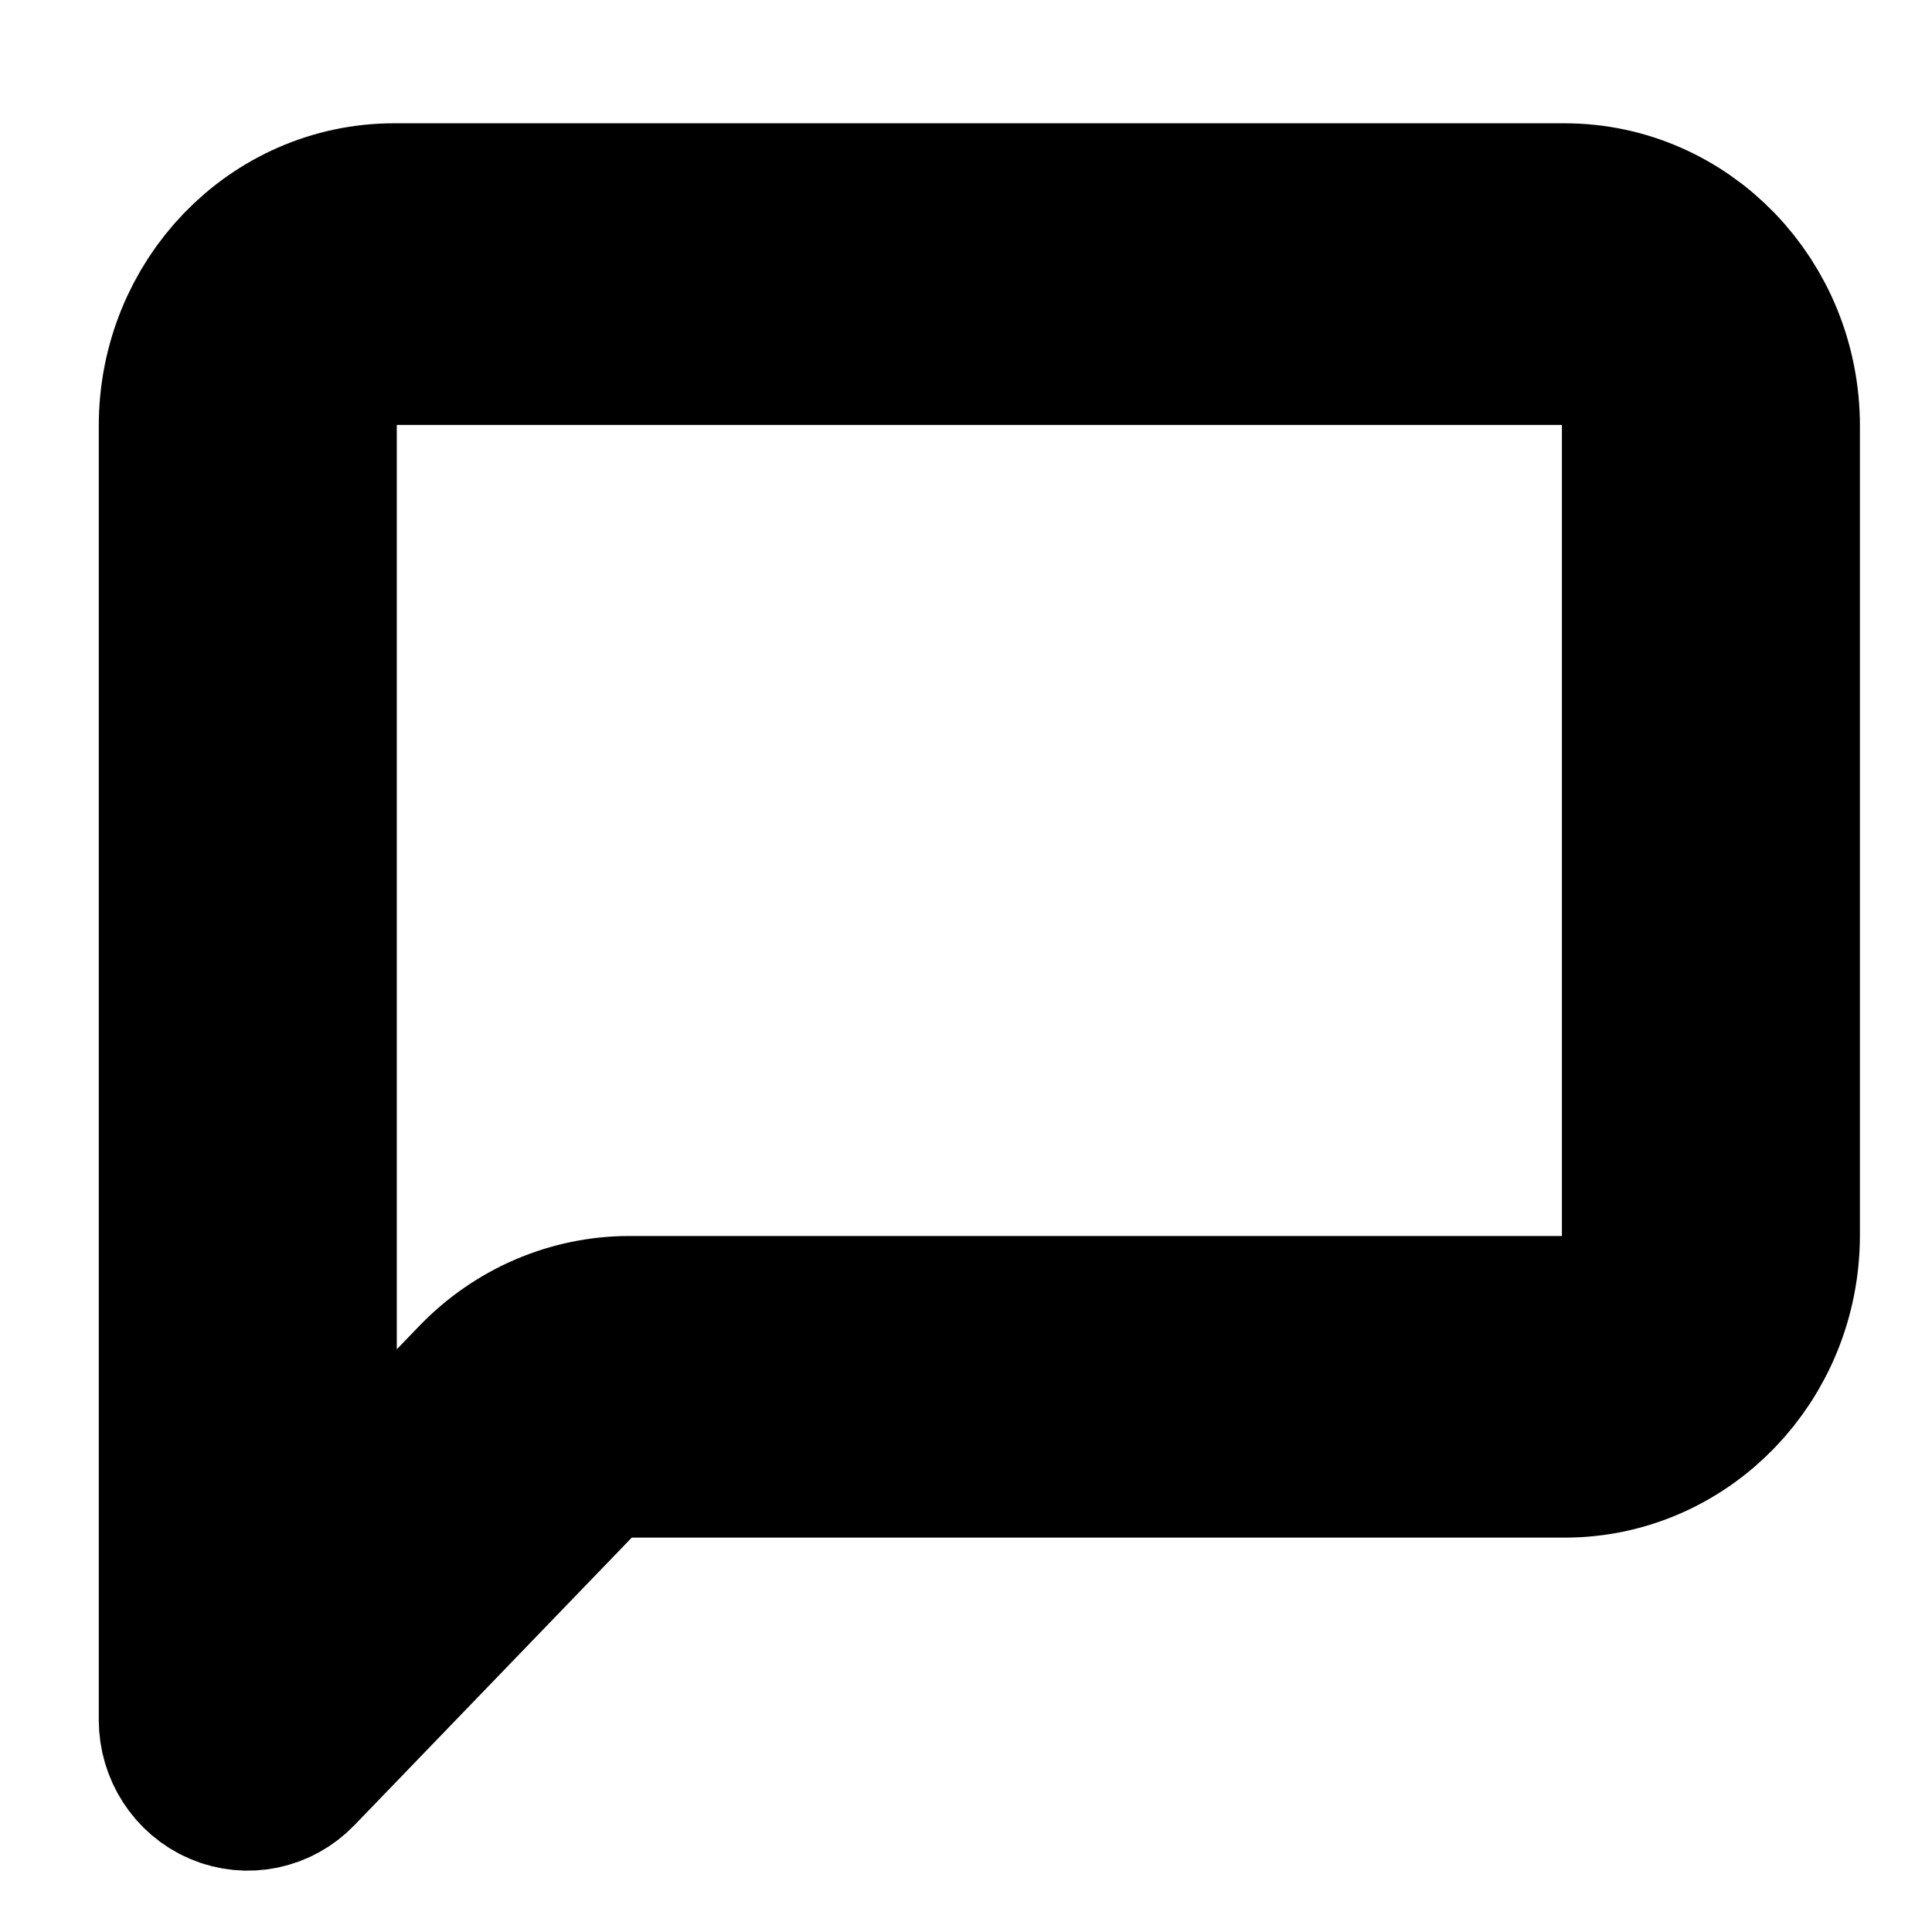
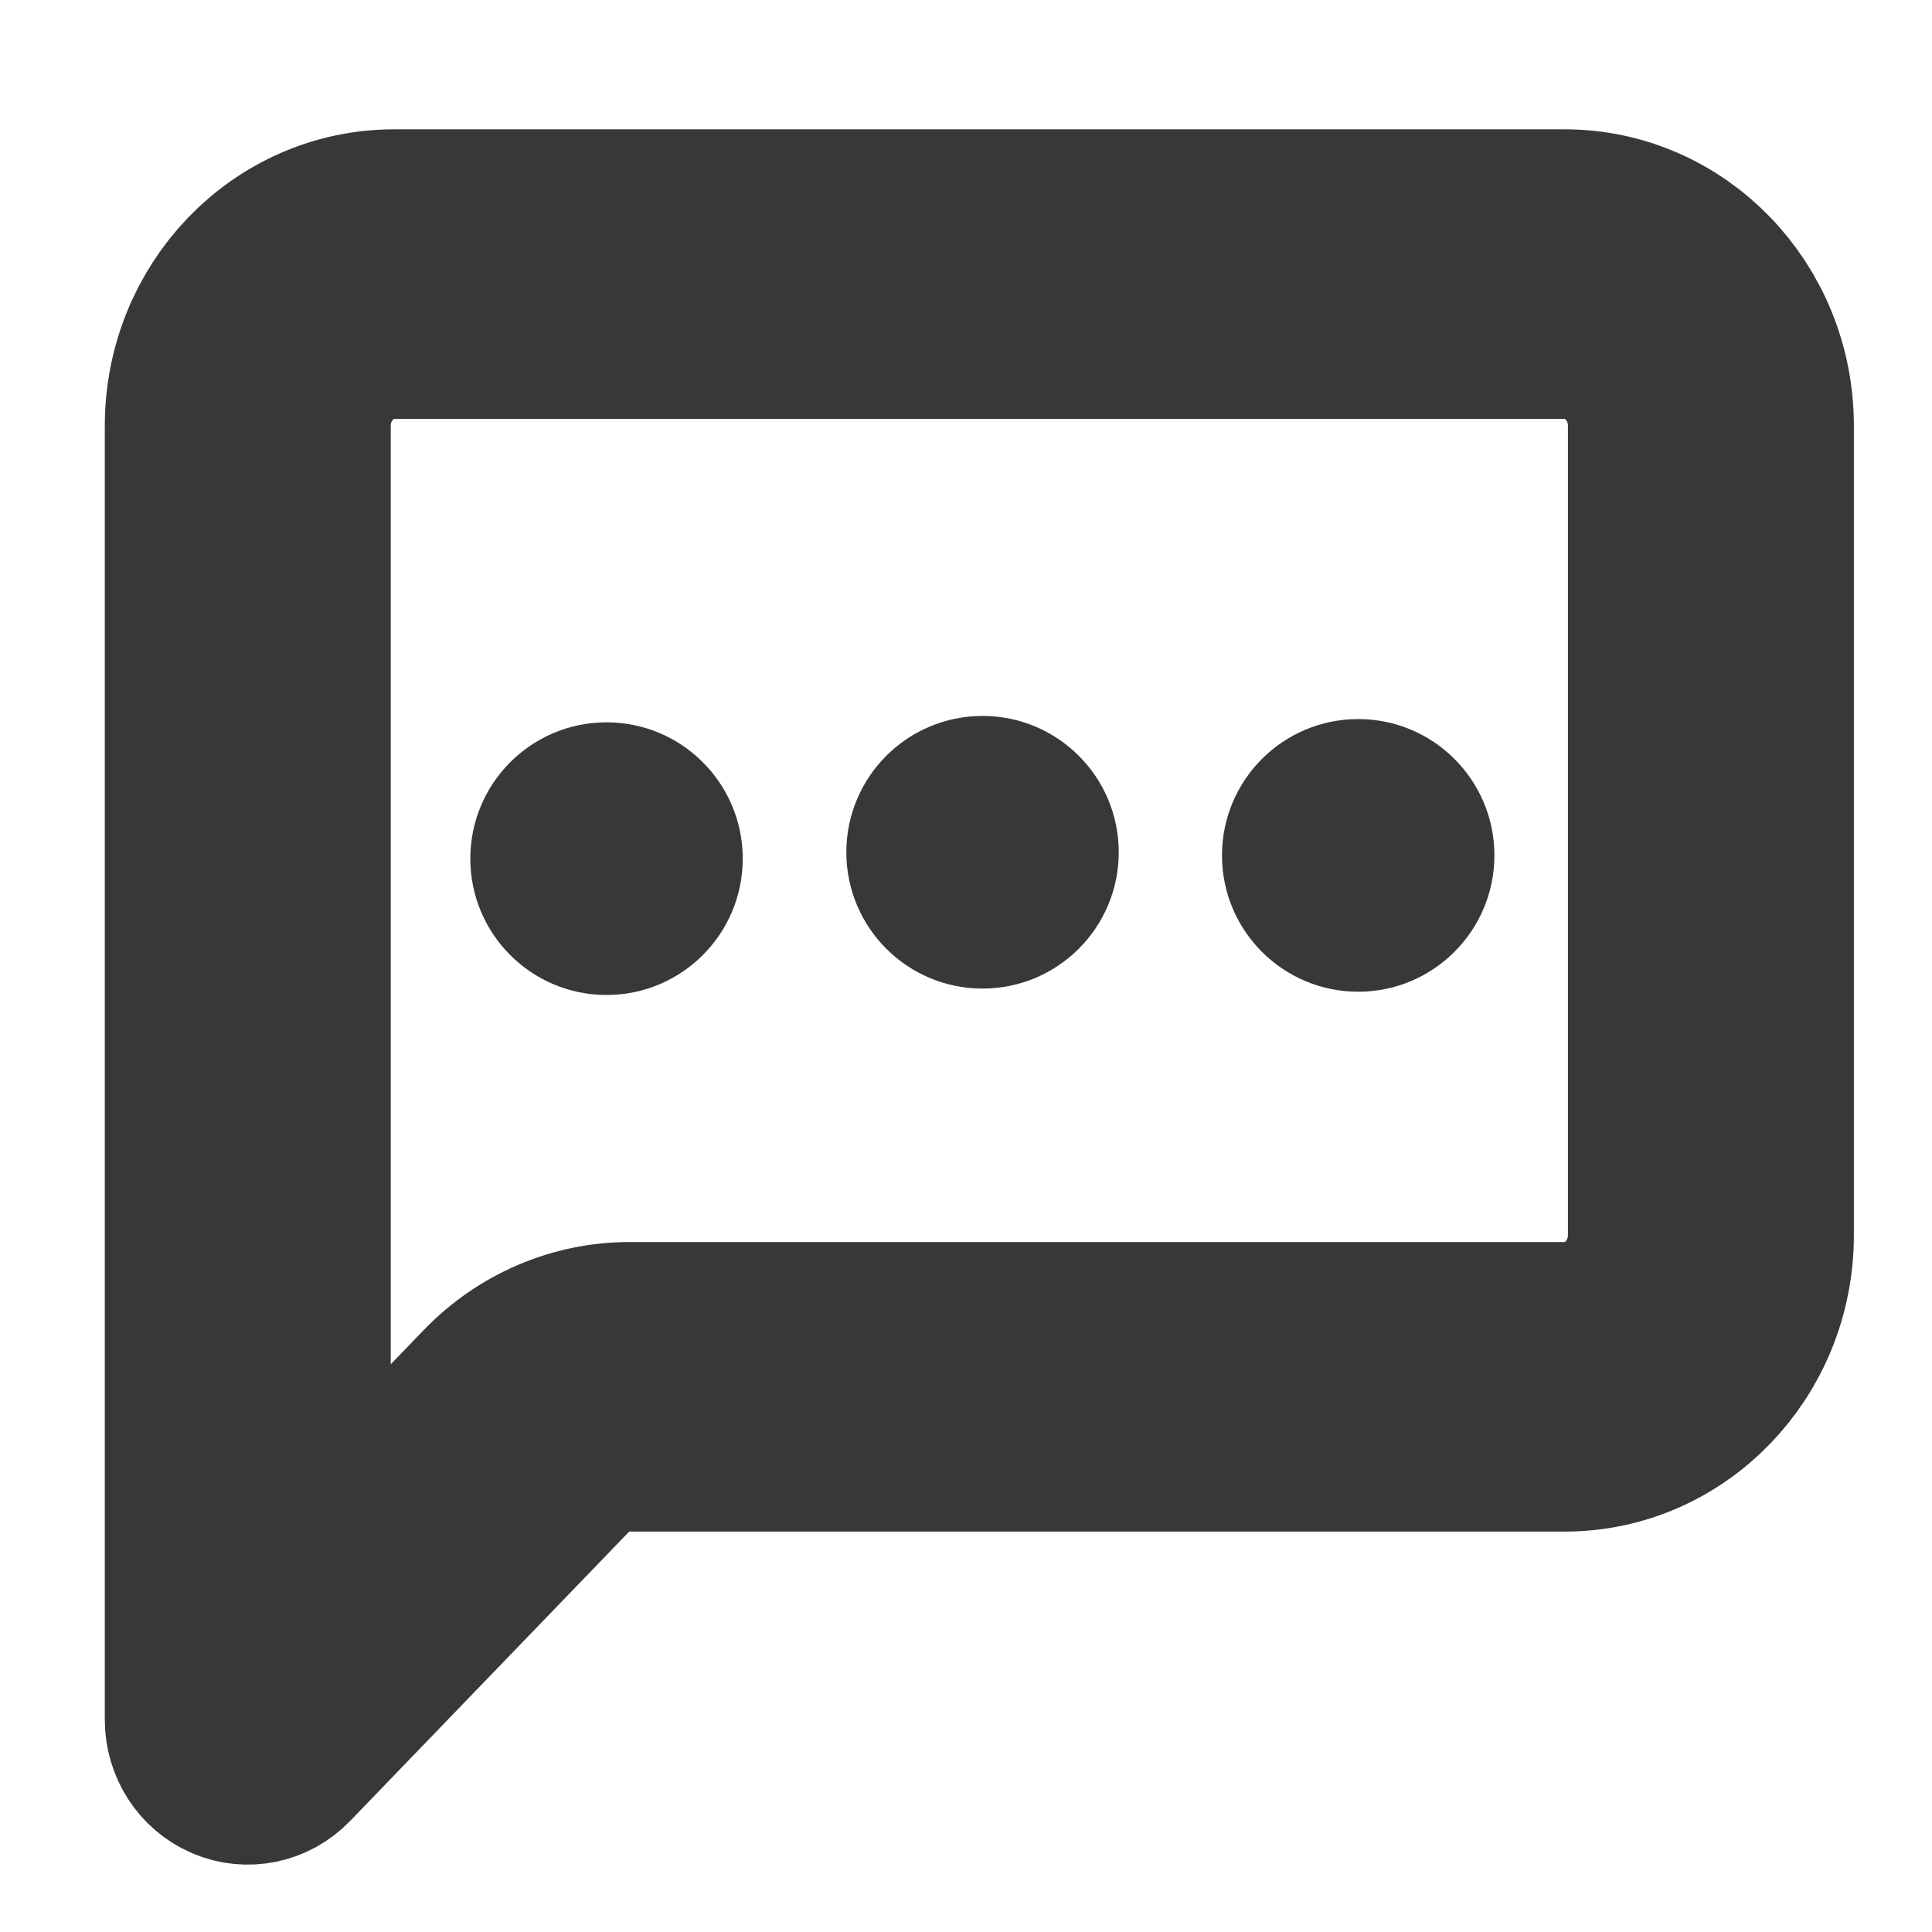
<svg xmlns="http://www.w3.org/2000/svg" width="16" height="16" fill="currentColor" class="bi bi-chat-left" viewBox="0 0 16 16" version="1.1" id="svg4">
  <defs id="defs8" />
-   <path d="m 12.957,2.689 a 0.808,0.838 0 0 1 0.808,0.838 v 6.701 a 0.808,0.838 0 0 1 -0.808,0.838 H 5.213 A 1.616,1.675 0 0 0 4.071,11.556 L 2.456,13.232 V 3.526 A 0.808,0.838 0 0 1 3.263,2.689 Z M 3.263,1.851 A 1.616,1.675 0 0 0 1.648,3.526 V 14.243 a 0.404,0.419 0 0 0 0.69,0.296 l 2.305,-2.39 a 0.808,0.838 0 0 1 0.571,-0.245 h 7.743 a 1.616,1.675 0 0 0 1.616,-1.675 V 3.526 A 1.616,1.675 0 0 0 12.957,1.851 Z" id="path2" style="stroke:#000000;stroke-width:1.66;stroke-miterlimit:4;stroke-dasharray:none;stroke-opacity:1" />
+   <path d="m 12.957,2.689 a 0.808,0.838 0 0 1 0.808,0.838 v 6.701 a 0.808,0.838 0 0 1 -0.808,0.838 H 5.213 A 1.616,1.675 0 0 0 4.071,11.556 L 2.456,13.232 V 3.526 A 0.808,0.838 0 0 1 3.263,2.689 Z M 3.263,1.851 A 1.616,1.675 0 0 0 1.648,3.526 V 14.243 a 0.404,0.419 0 0 0 0.69,0.296 l 2.305,-2.39 a 0.808,0.838 0 0 1 0.571,-0.245 h 7.743 a 1.616,1.675 0 0 0 1.616,-1.675 V 3.526 A 1.616,1.675 0 0 0 12.957,1.851 Z" id="path2" style="stroke:#383838;stroke-width:1.56;stroke-miterlimit:4;stroke-dasharray:none;stroke-opacity:1;fill:#383838;fill-opacity:1" />
+   <ellipse style="fill:#383838;fill-opacity:1;stroke:#383838;stroke-width:0.296;stroke-linecap:round;stroke-linejoin:round;stroke-miterlimit:10;stroke-dasharray:none;stroke-opacity:1;paint-order:markers fill stroke" id="path2265" cx="5.023" cy="7.111" rx="0.98" ry="0.981" />
+   <ellipse cy="7.058" cx="8.137" id="path2265-8" style="fill:#383838;fill-opacity:1;stroke:#383838;stroke-width:0.296;stroke-linecap:round;stroke-linejoin:round;stroke-miterlimit:10;stroke-dasharray:none;stroke-opacity:1;paint-order:markers fill stroke" rx="0.98" ry="0.981" />
+   <ellipse style="fill:#383838;fill-opacity:1;stroke:#383838;stroke-width:0.296;stroke-linecap:round;stroke-linejoin:round;stroke-miterlimit:10;stroke-dasharray:none;stroke-opacity:1;paint-order:markers fill stroke" id="path2265-8-3" cx="11.248" cy="7.084" rx="0.98" ry="0.981" />
</svg>
